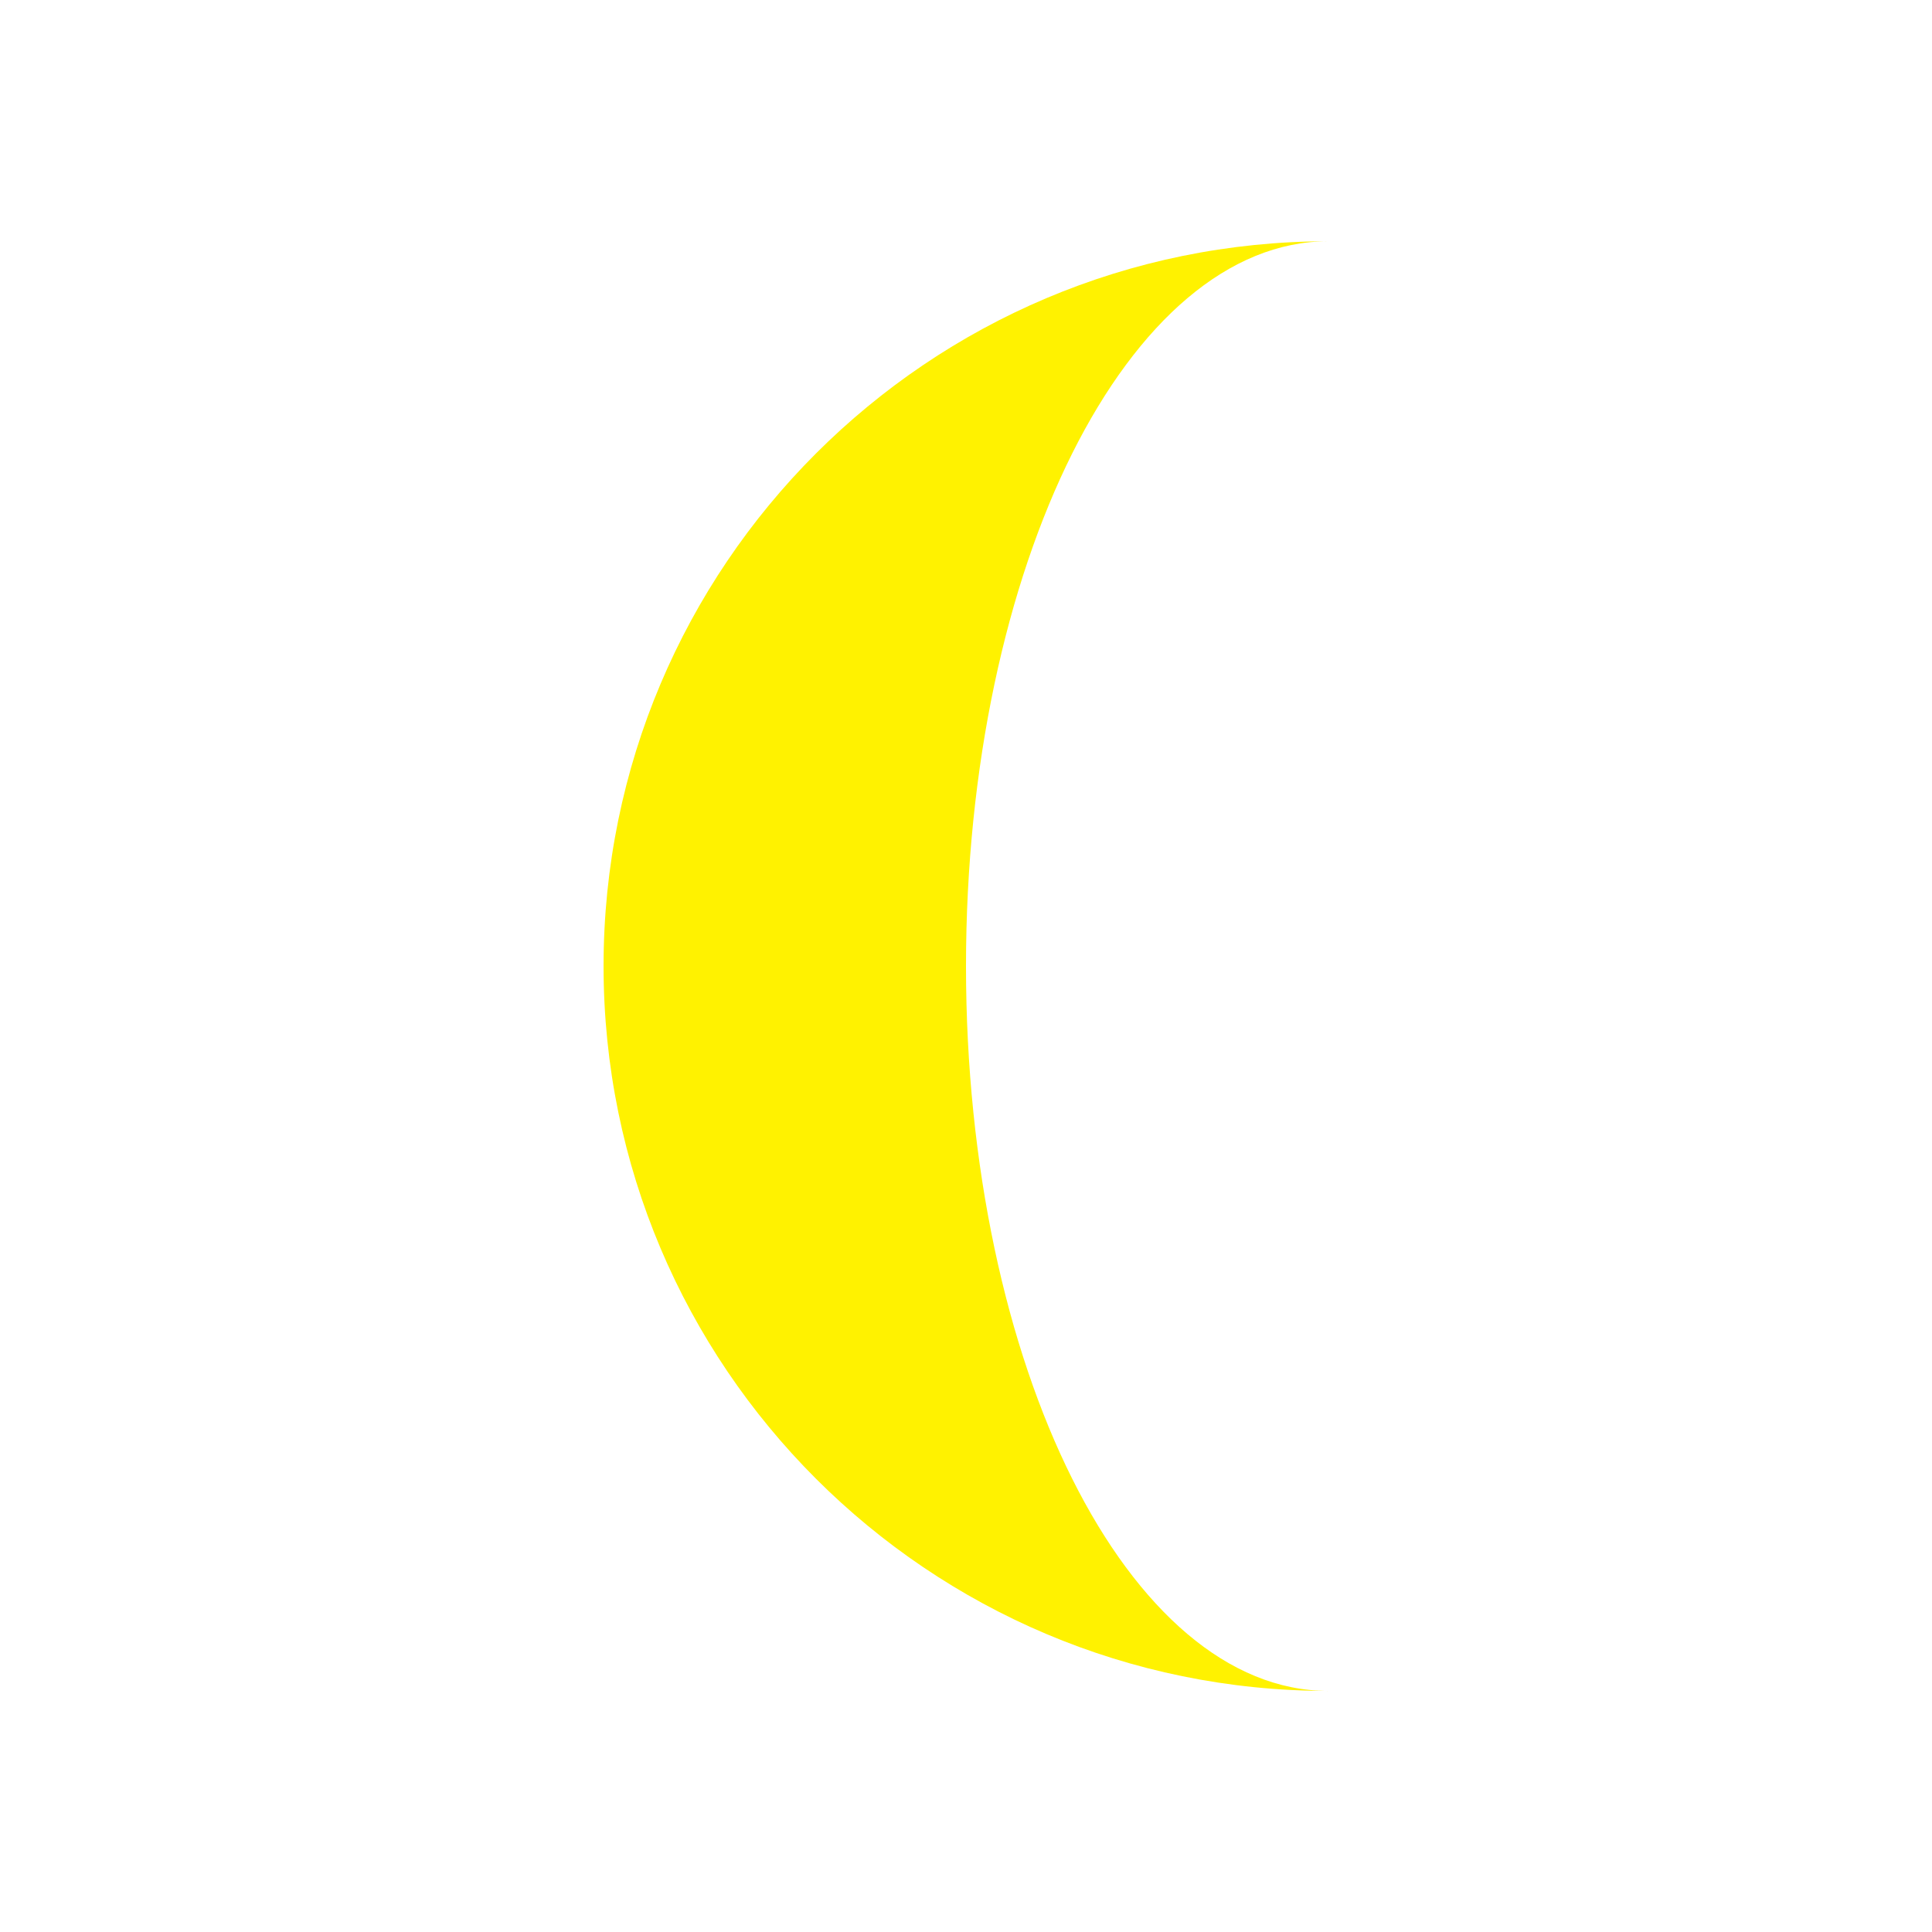
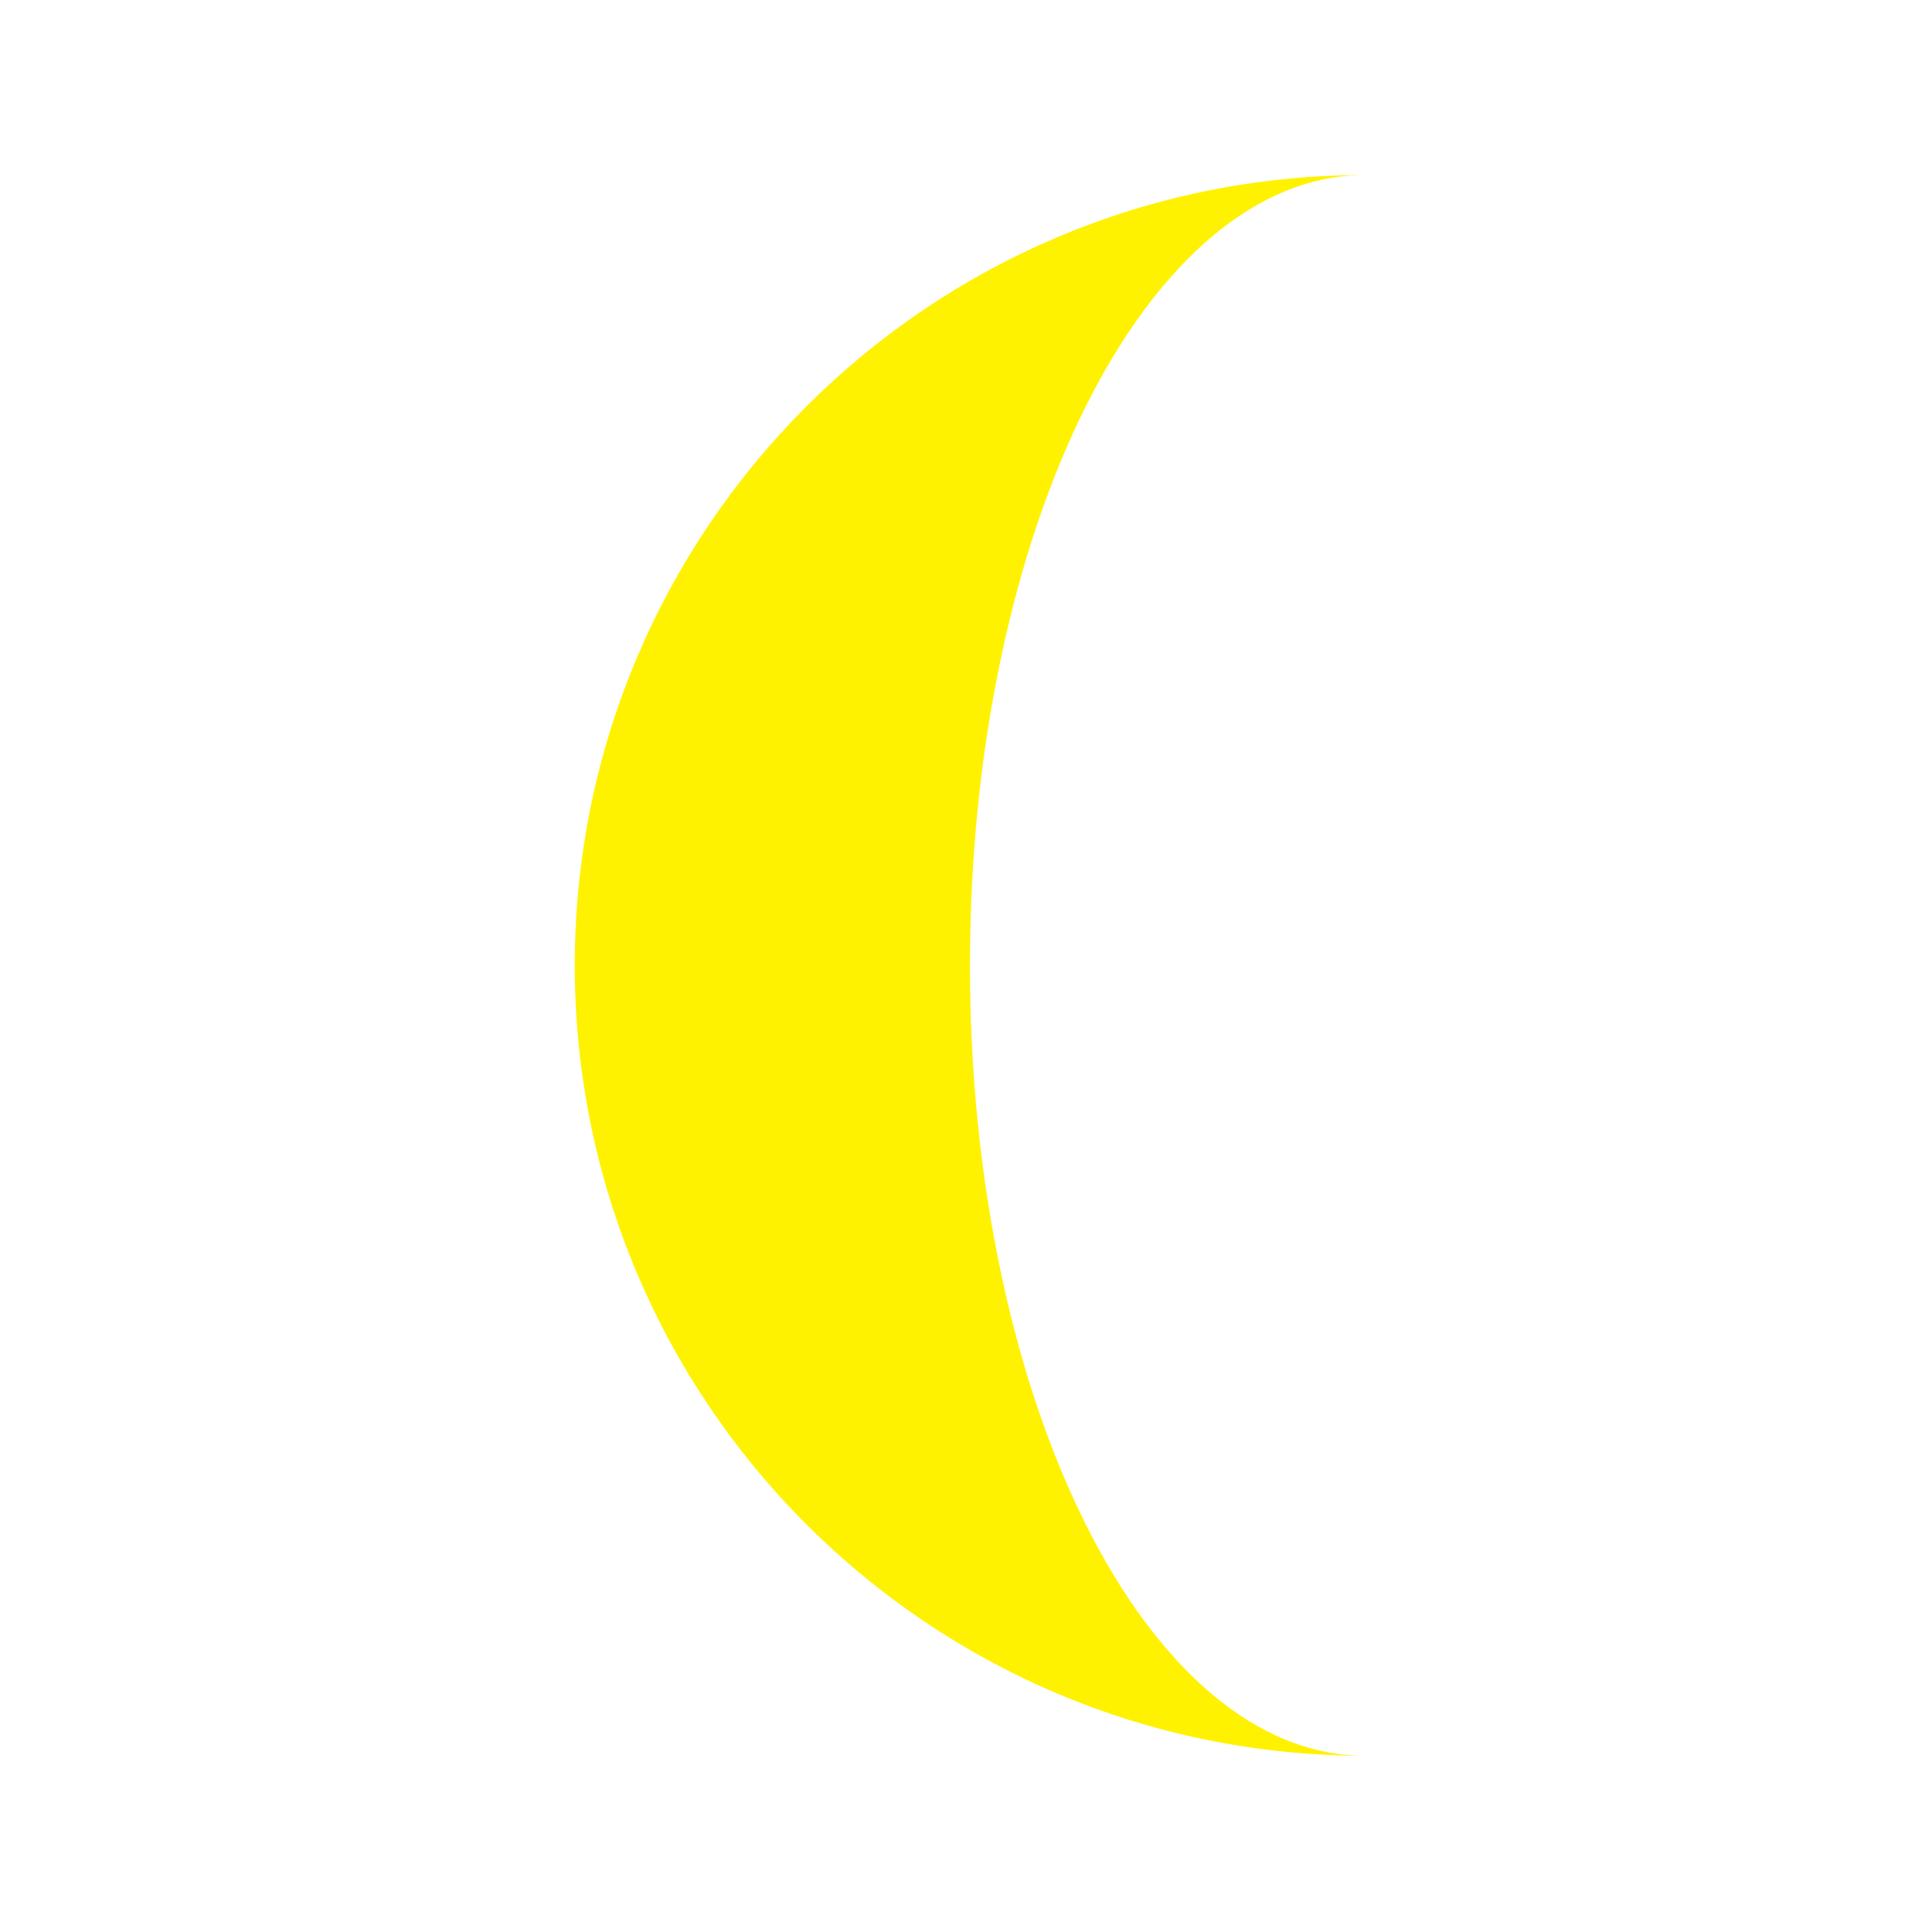
- <svg xmlns="http://www.w3.org/2000/svg" version="1.1" viewBox="0 0 40.07 40.07" id="svg3109" width="100%" height="100%">
+ <svg xmlns="http://www.w3.org/2000/svg" version="1.1" viewBox="0 0 22 22" id="svg3109" width="100%" height="100%">
  <defs id="defs3115" />
-   <path d="M 27.551,20.037 V 5.004 a 15.033,15.033 0 1 0 0,30.066 7.516,15.033 0 1 1 0,-30.066" id="path3111" style="fill:#fff200" />
+   <path d="M 15.545,10.993 V 1.993 a 9,9 0 1 0 0,18 4.5,9 0 1 1 0,-18" id="path3111" style="fill:#fff200" />
</svg>
